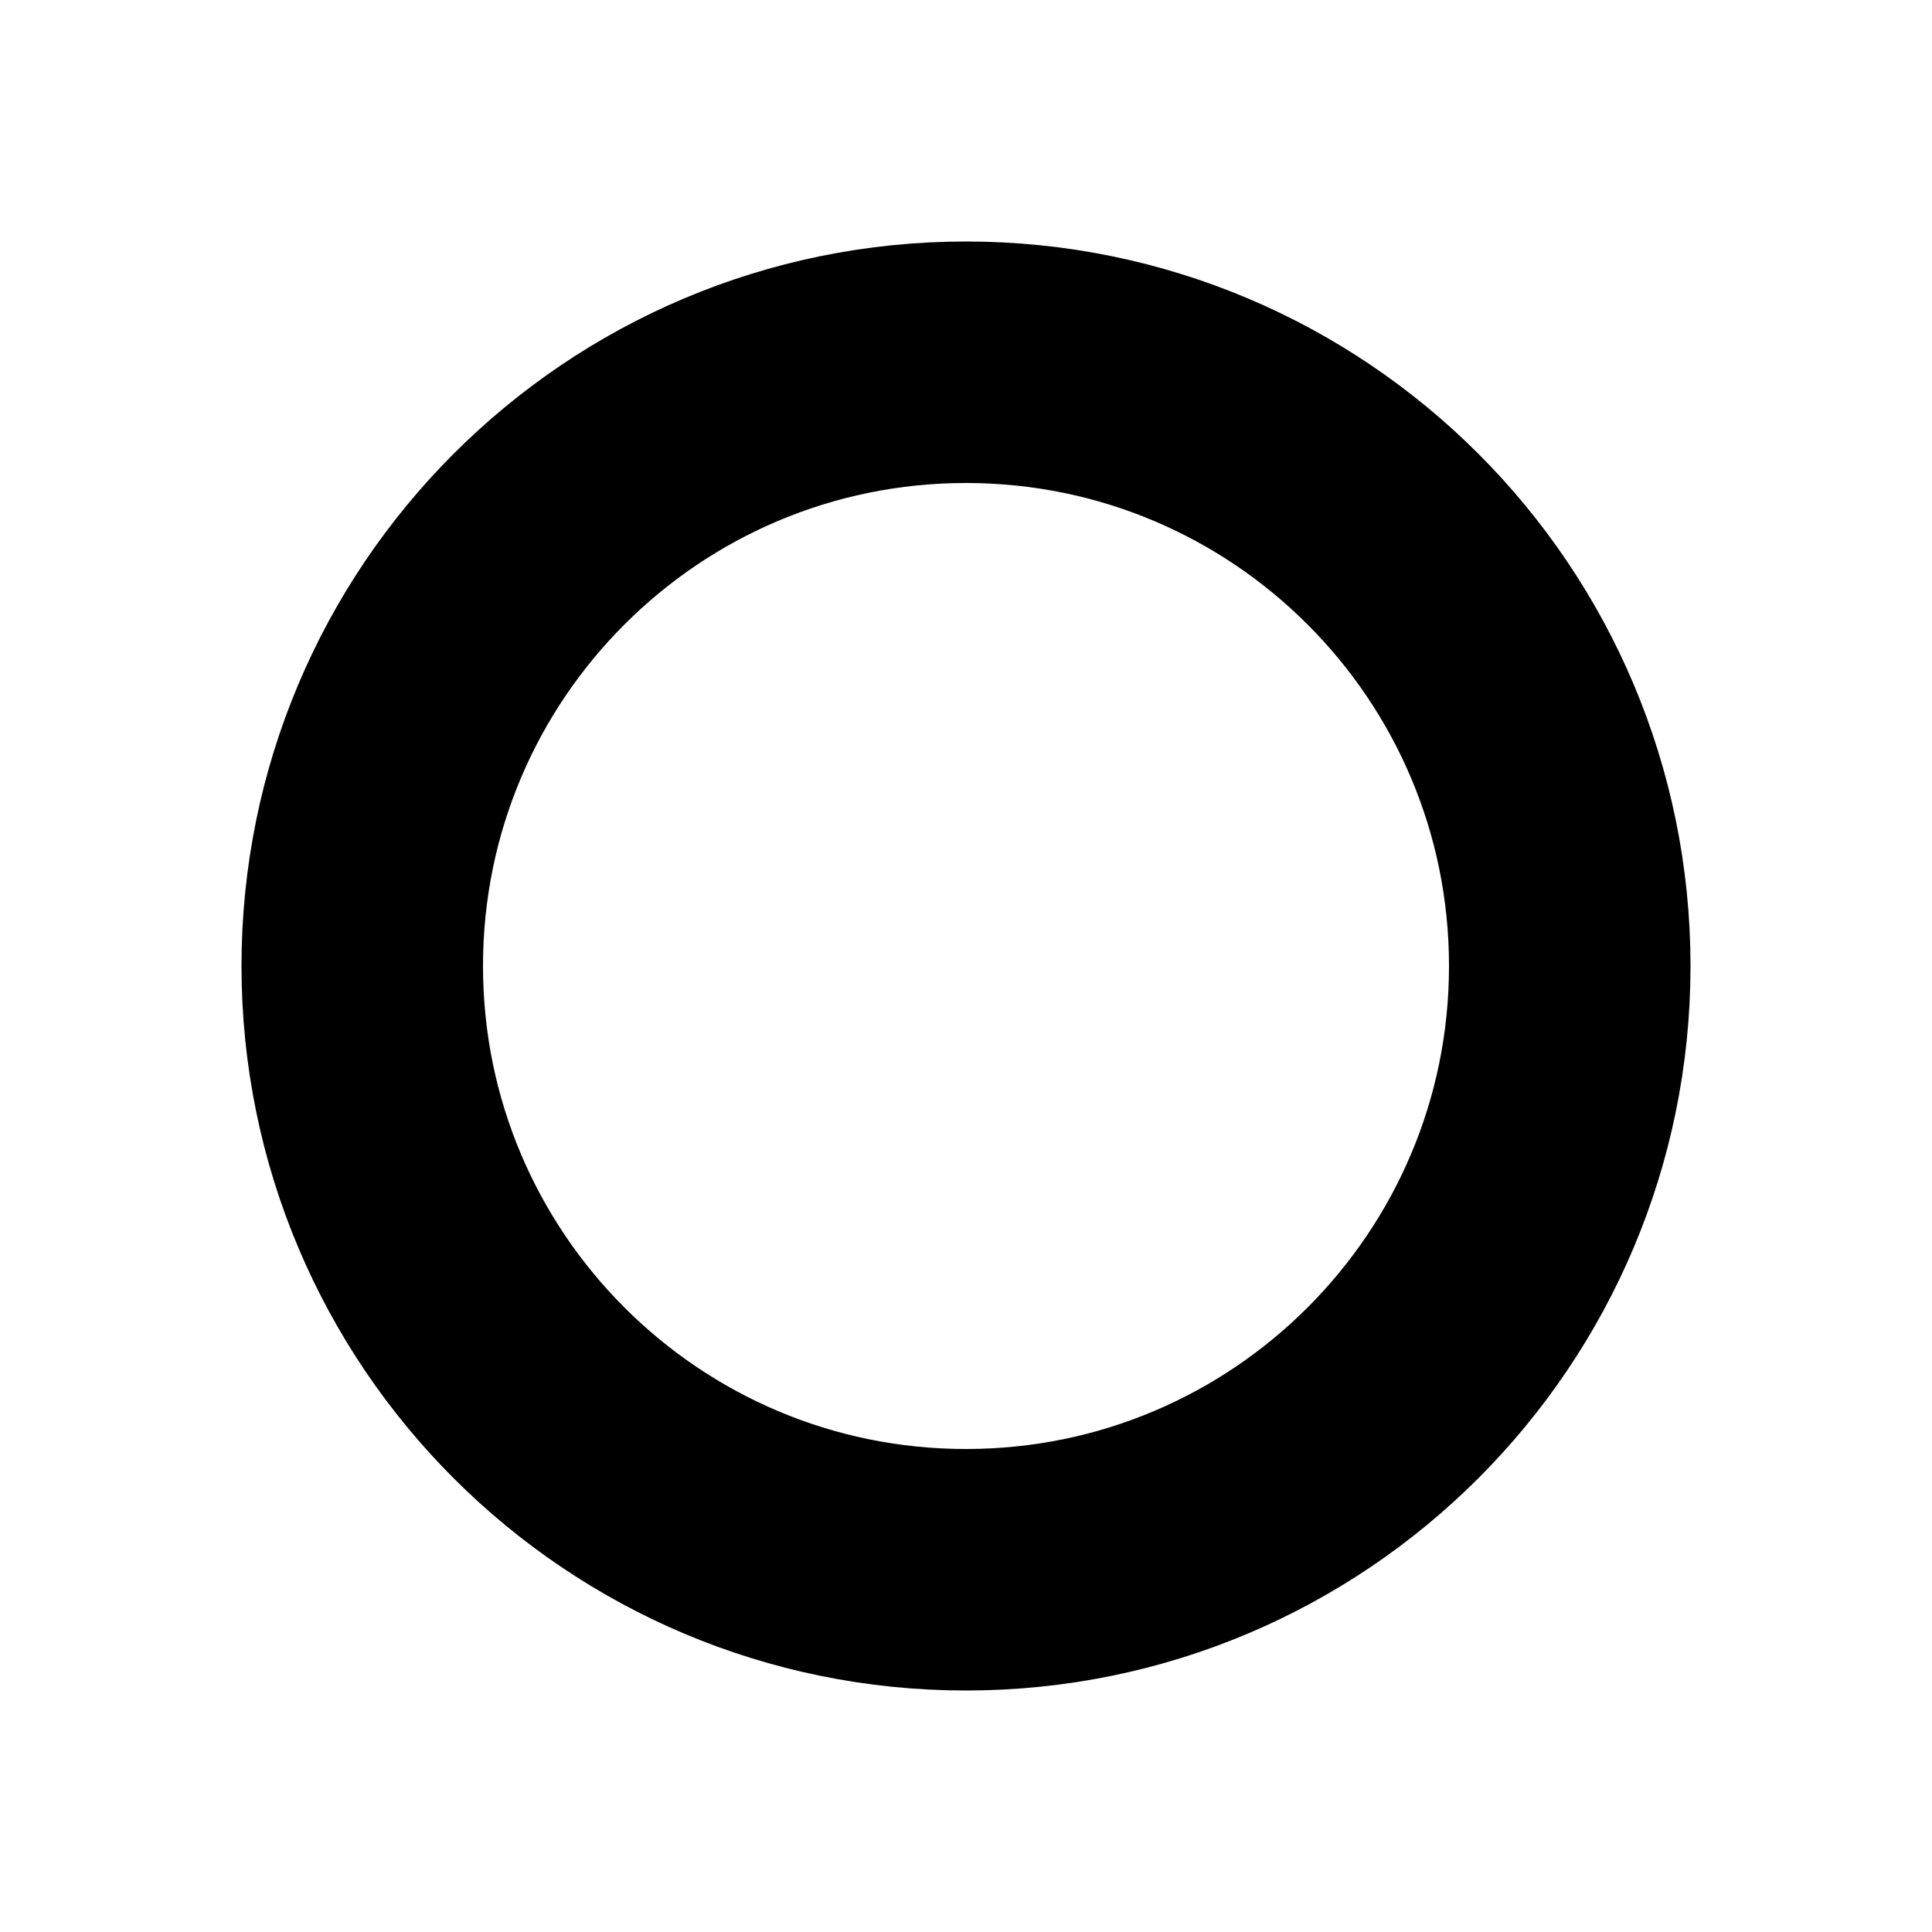
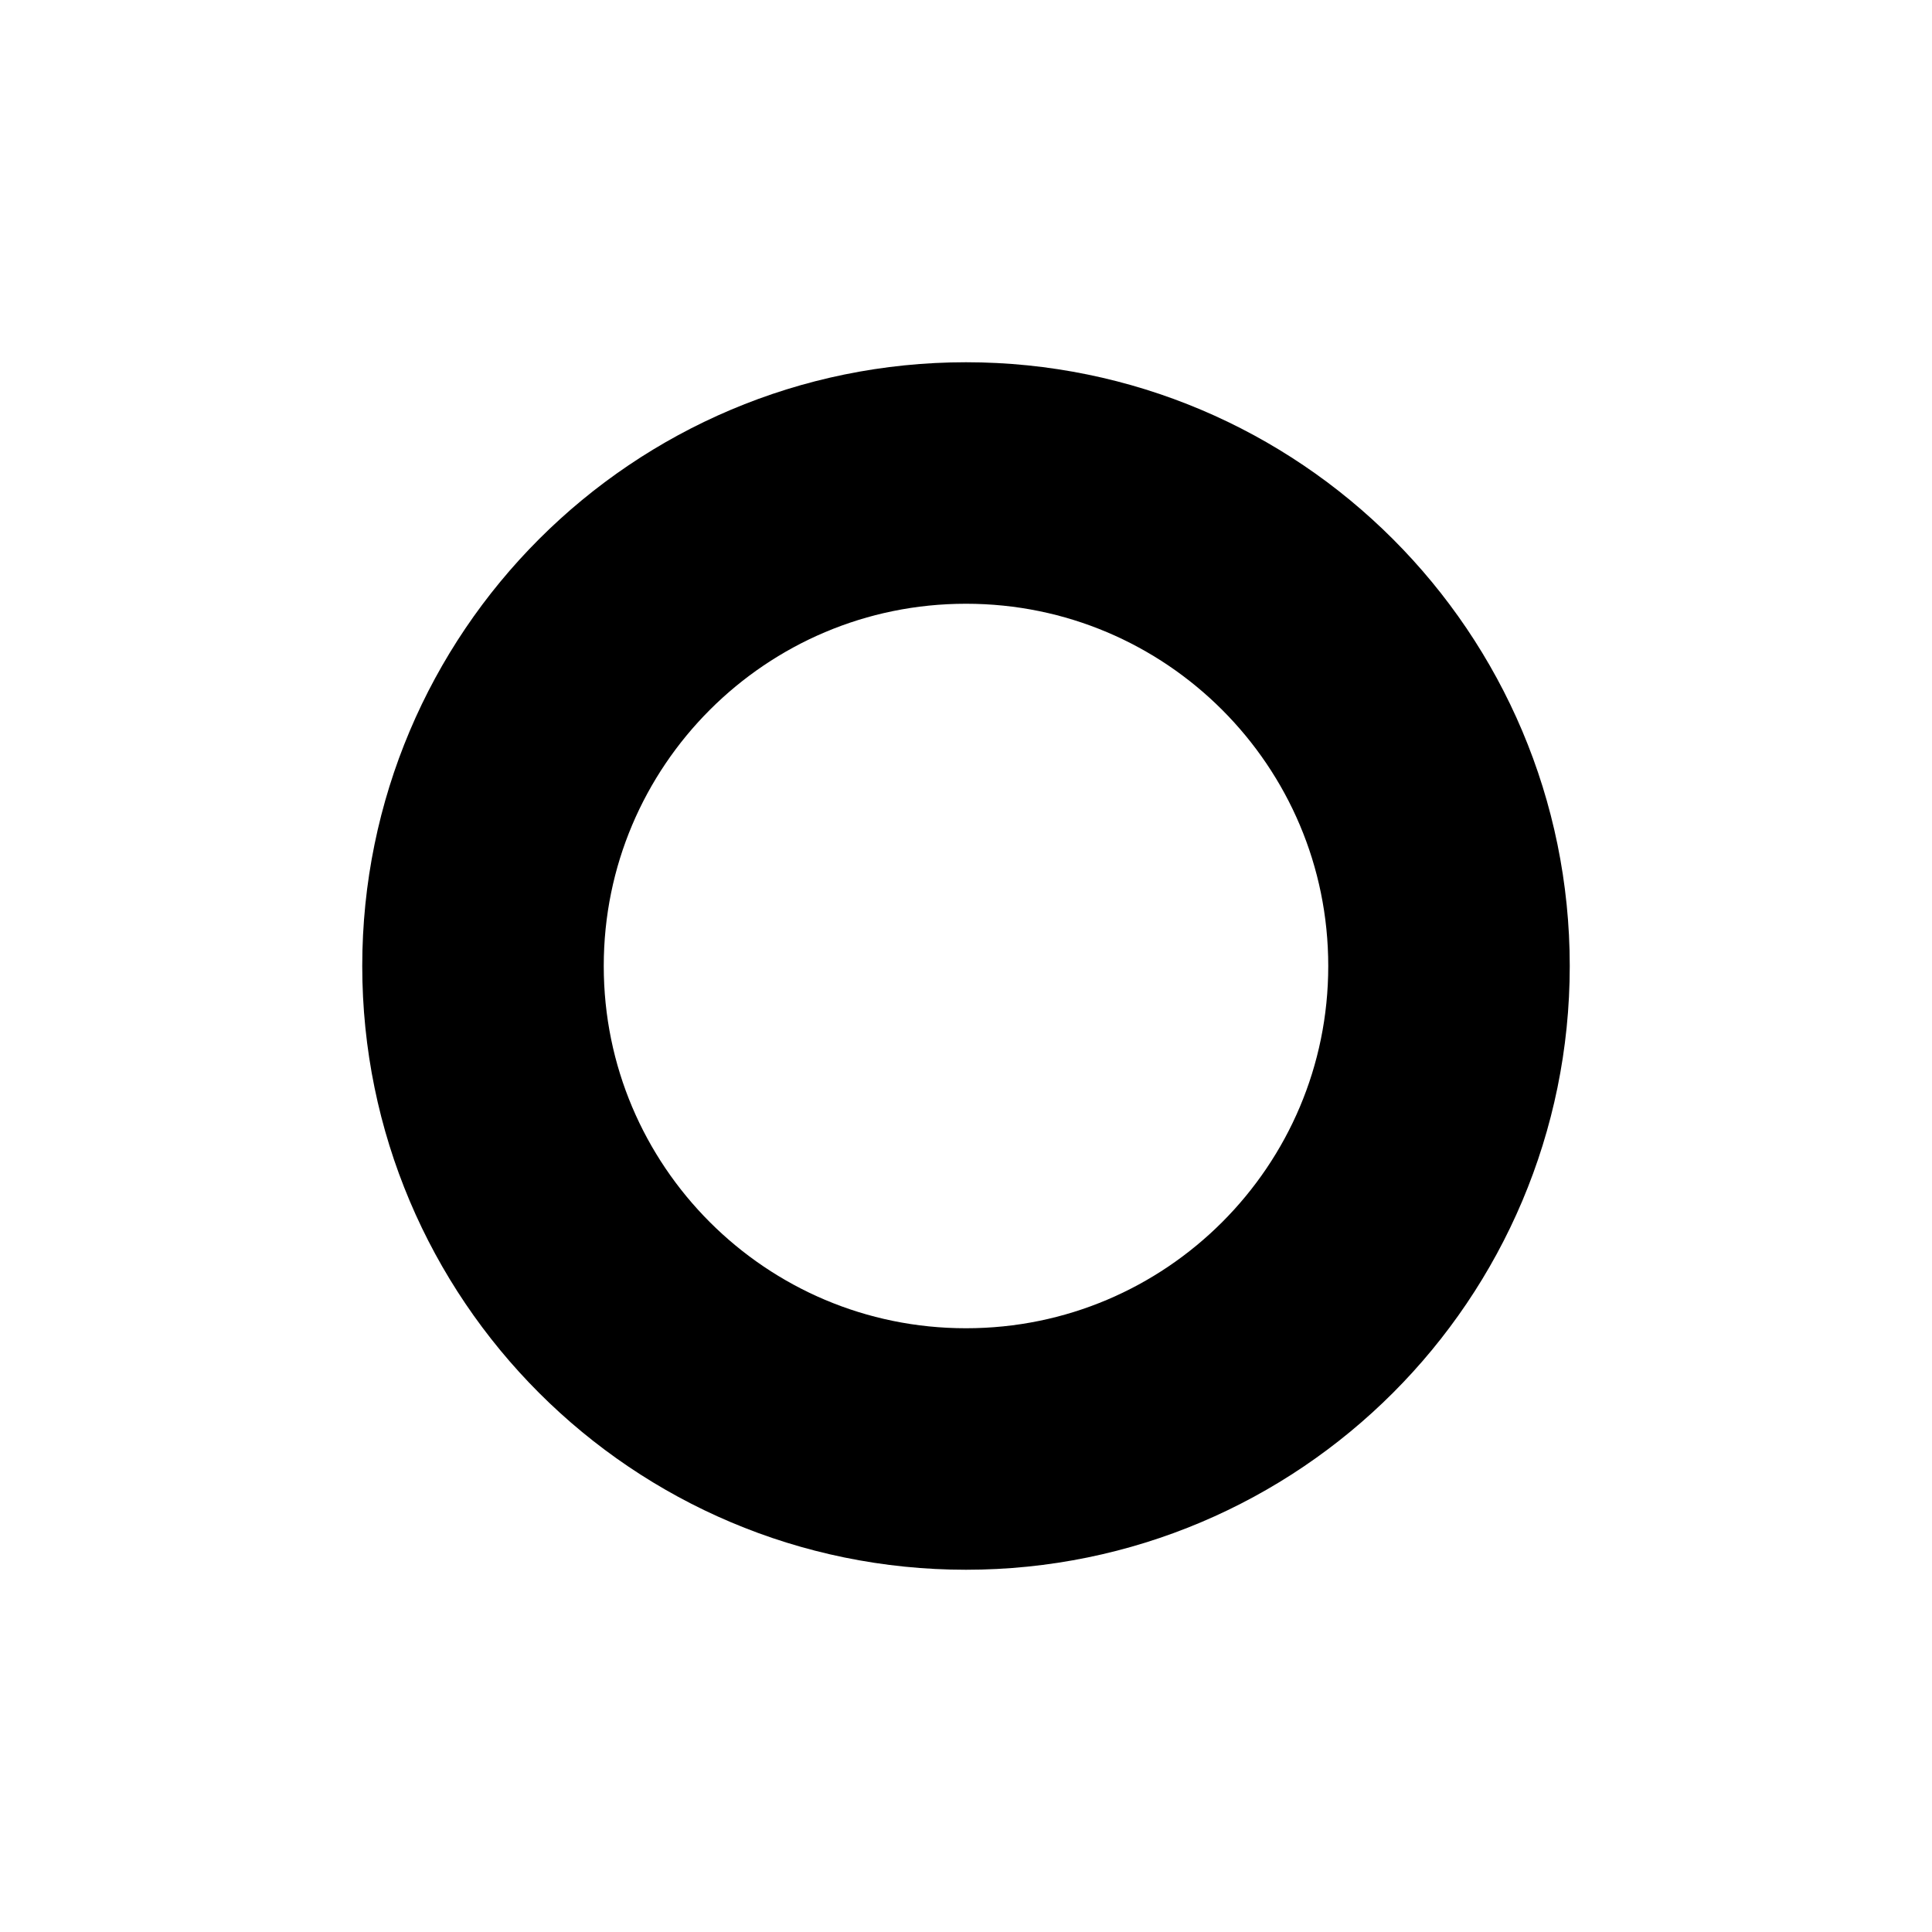
<svg xmlns="http://www.w3.org/2000/svg" id="target" viewBox="0 0 16 16">
-   <circle cx="8" cy="8" r="5" fill="none" stroke="currentColor" stroke-linecap="square" stroke-miterlimit="10" stroke-width="2" />
+   <circle cx="8" cy="8" r="4" fill="none" stroke="currentColor" stroke-linecap="square" stroke-miterlimit="10" stroke-width="2" />
</svg>
